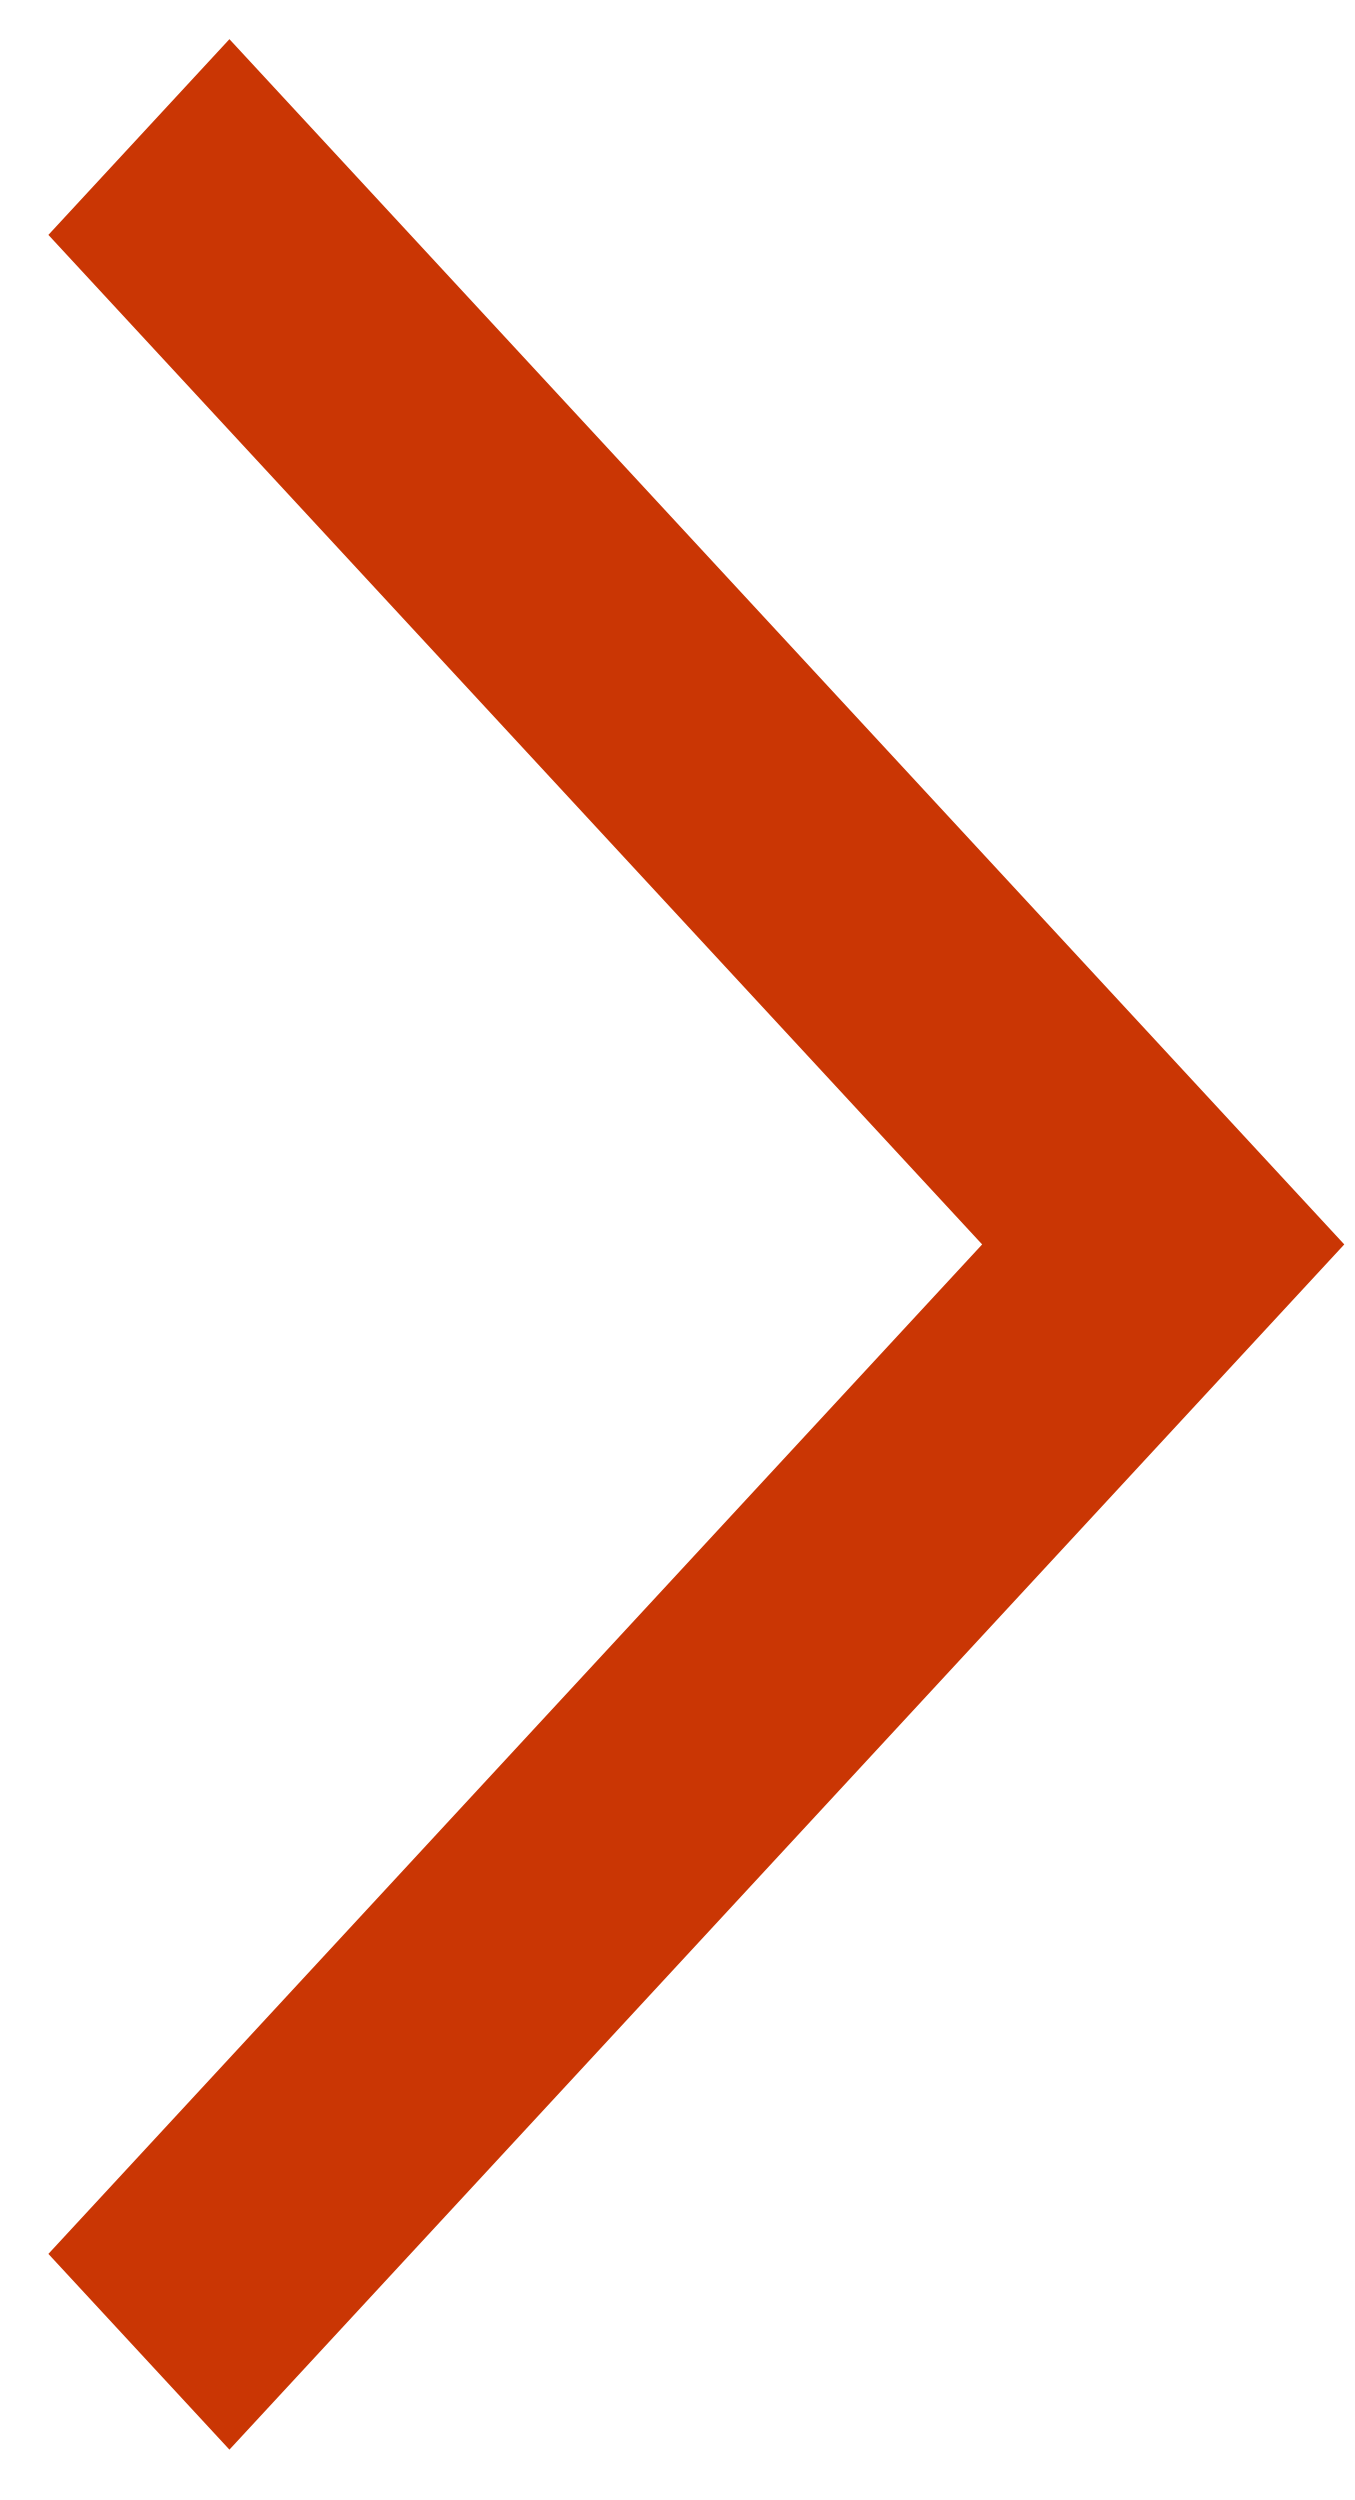
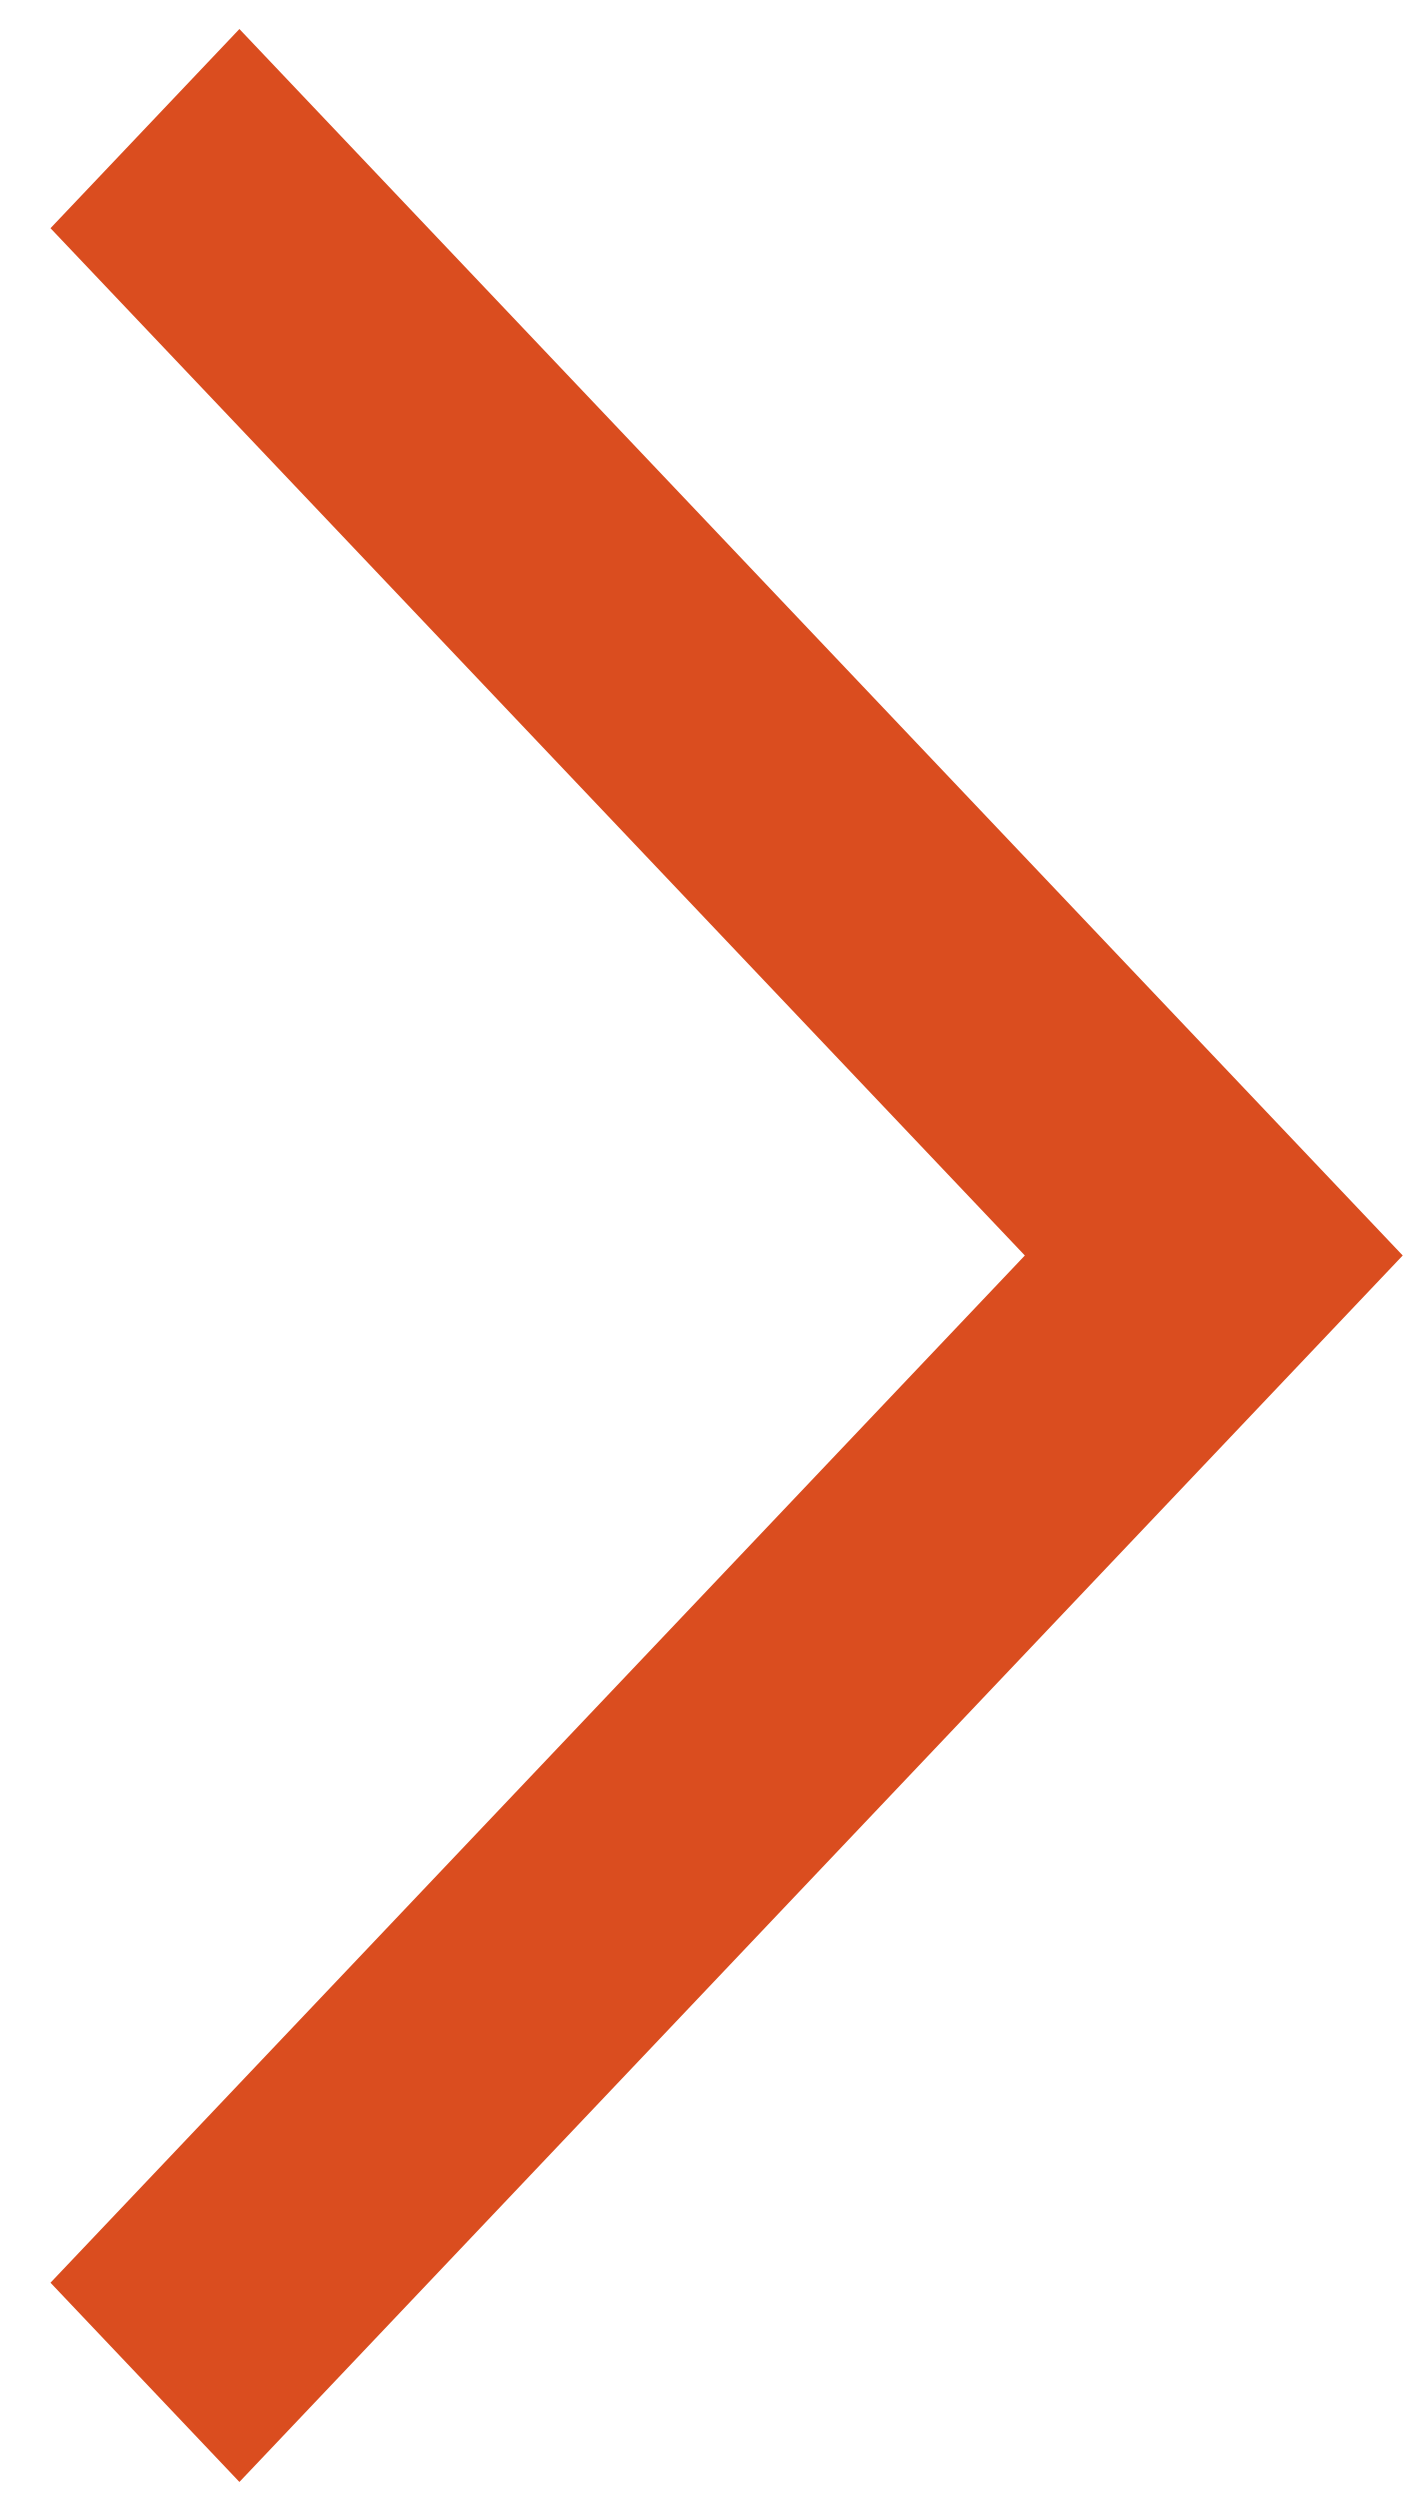
- <svg xmlns="http://www.w3.org/2000/svg" viewBox="0 0 26 48" fill="none">
-   <path fill-rule="evenodd" clip-rule="evenodd" d="M18.857 23.893L0.929 4.51L4.405 0.752L25.81 23.893L4.405 47.033L0.929 43.275L18.857 23.893Z" fill="#CA3604" />
+ <svg xmlns="http://www.w3.org/2000/svg" viewBox="0 0 26 46" fill="none">
+   <path fill-rule="evenodd" clip-rule="evenodd" d="M18.857 23.101L0.929 4.199L4.405 0.534L25.81 23.101L4.405 45.668L0.929 42.002L18.857 23.101Z" fill="#DA4D1F" />
</svg>
